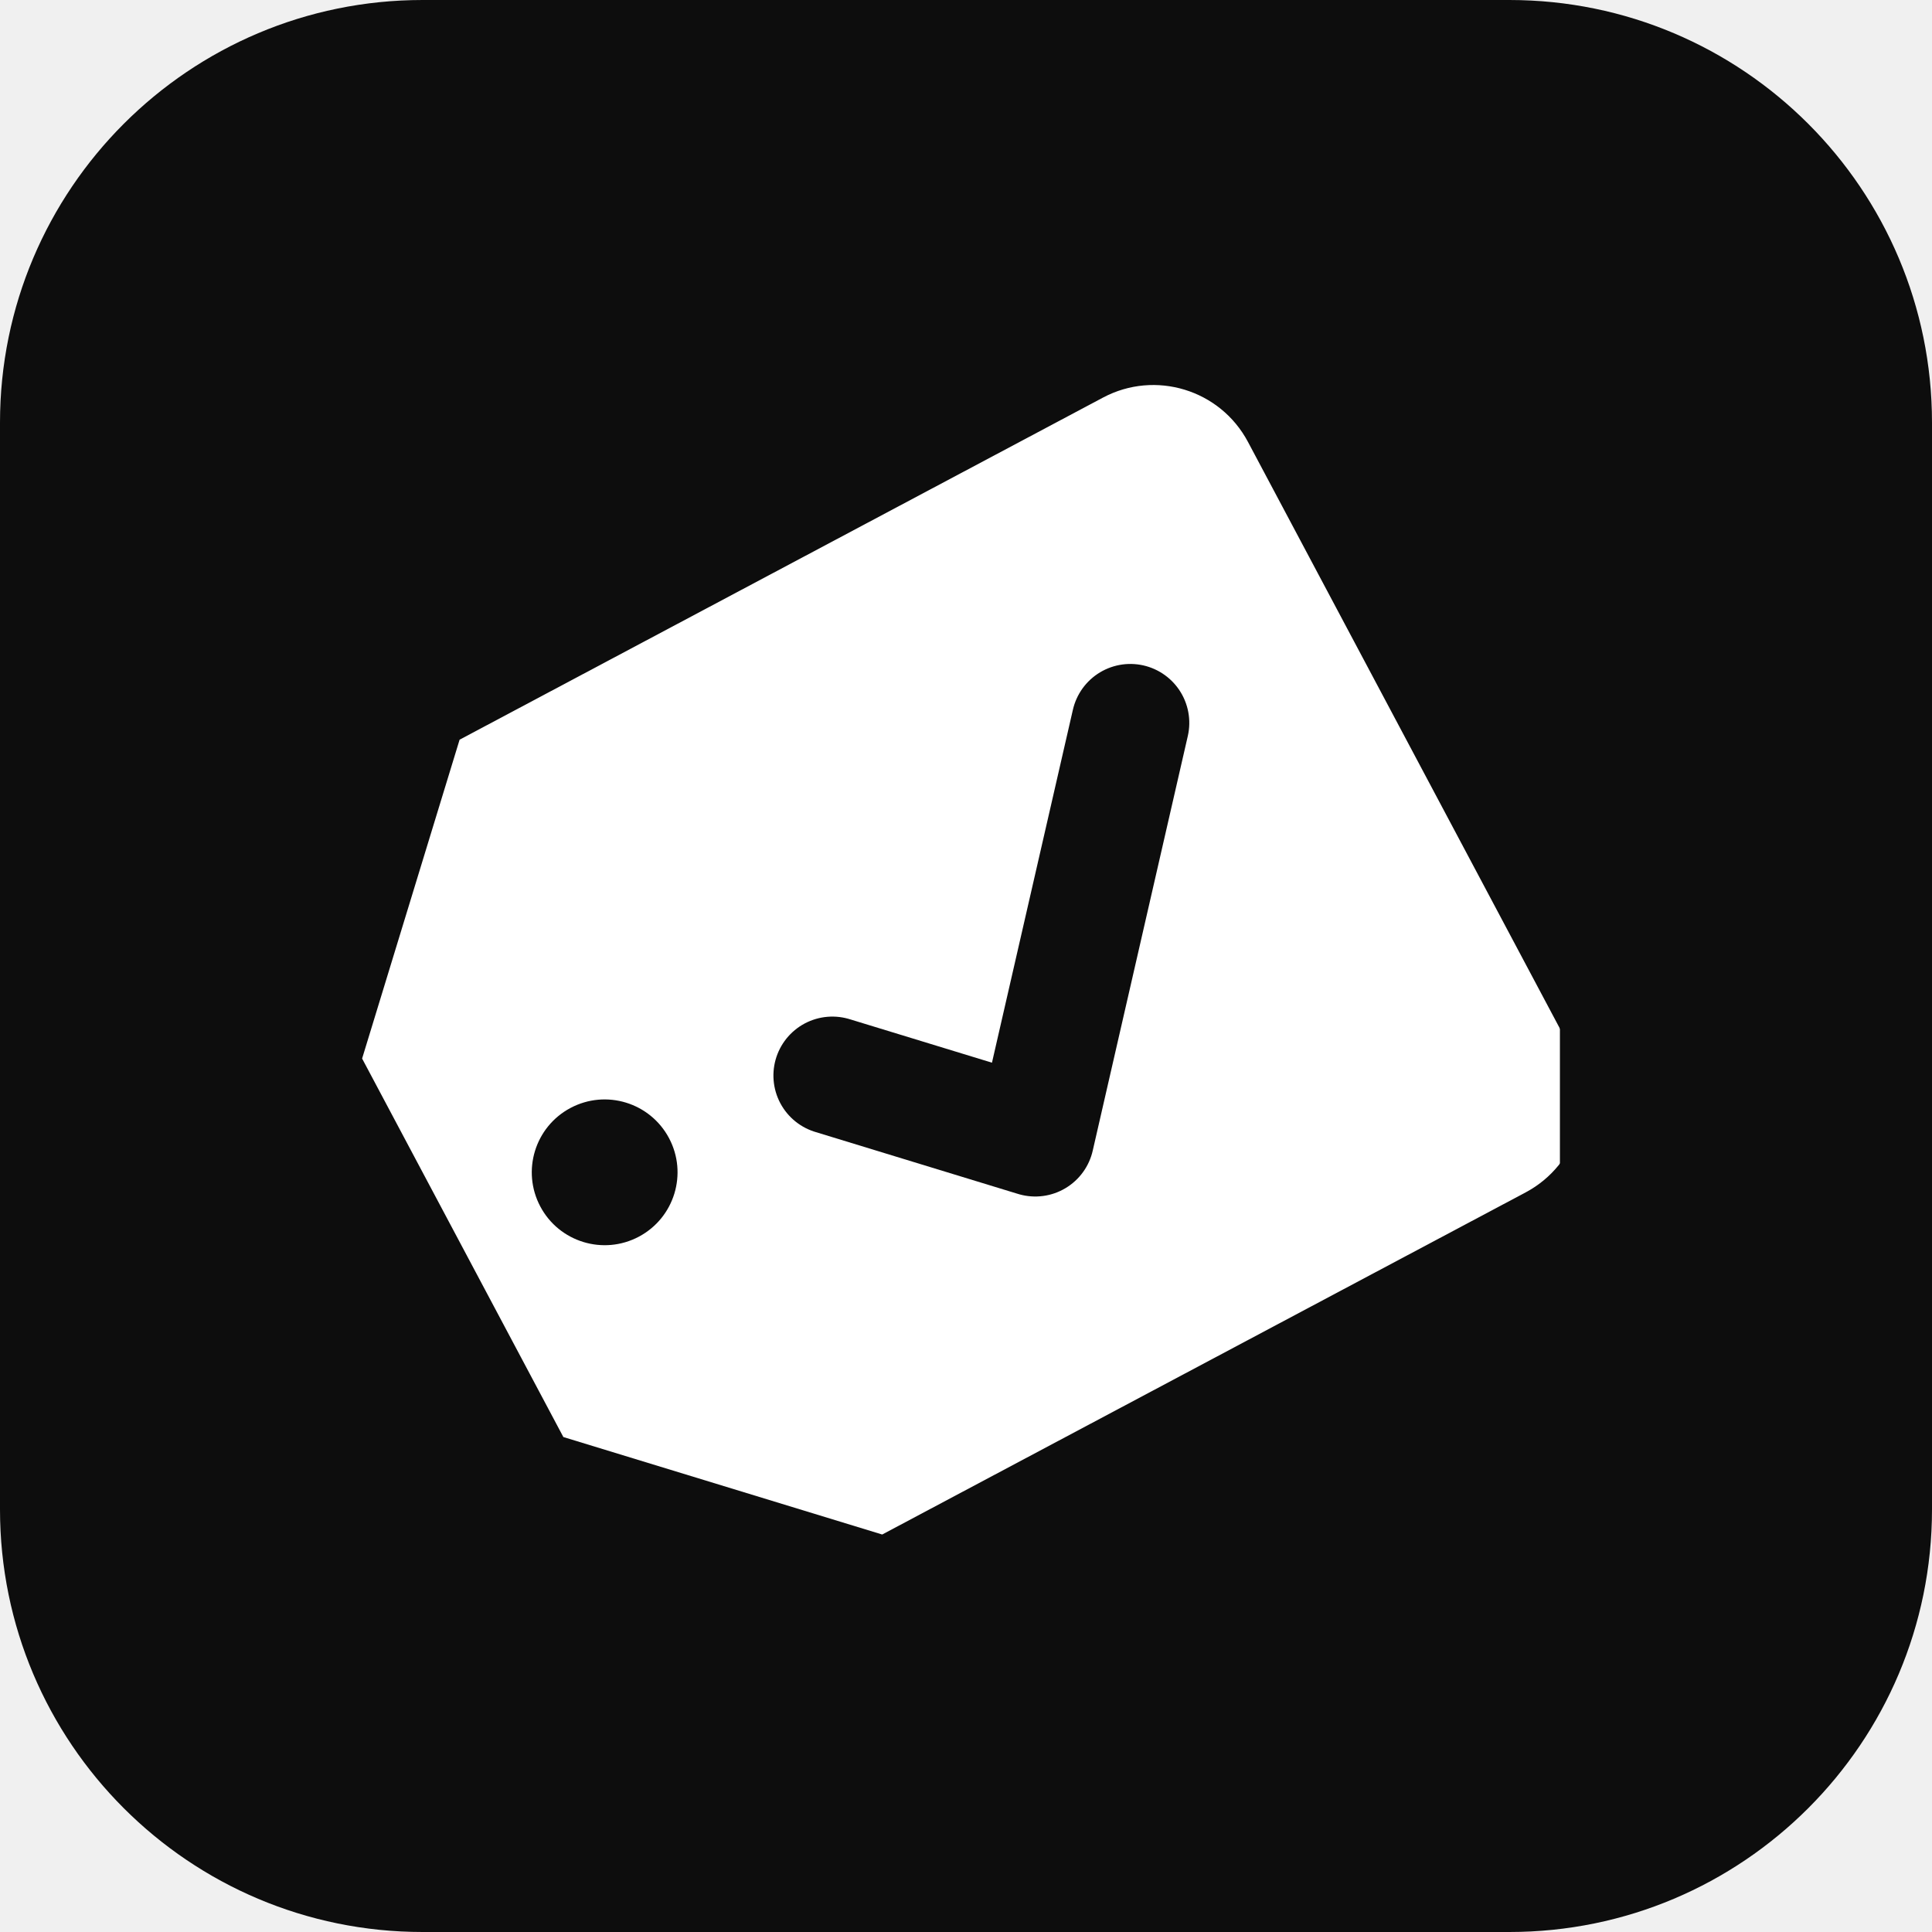
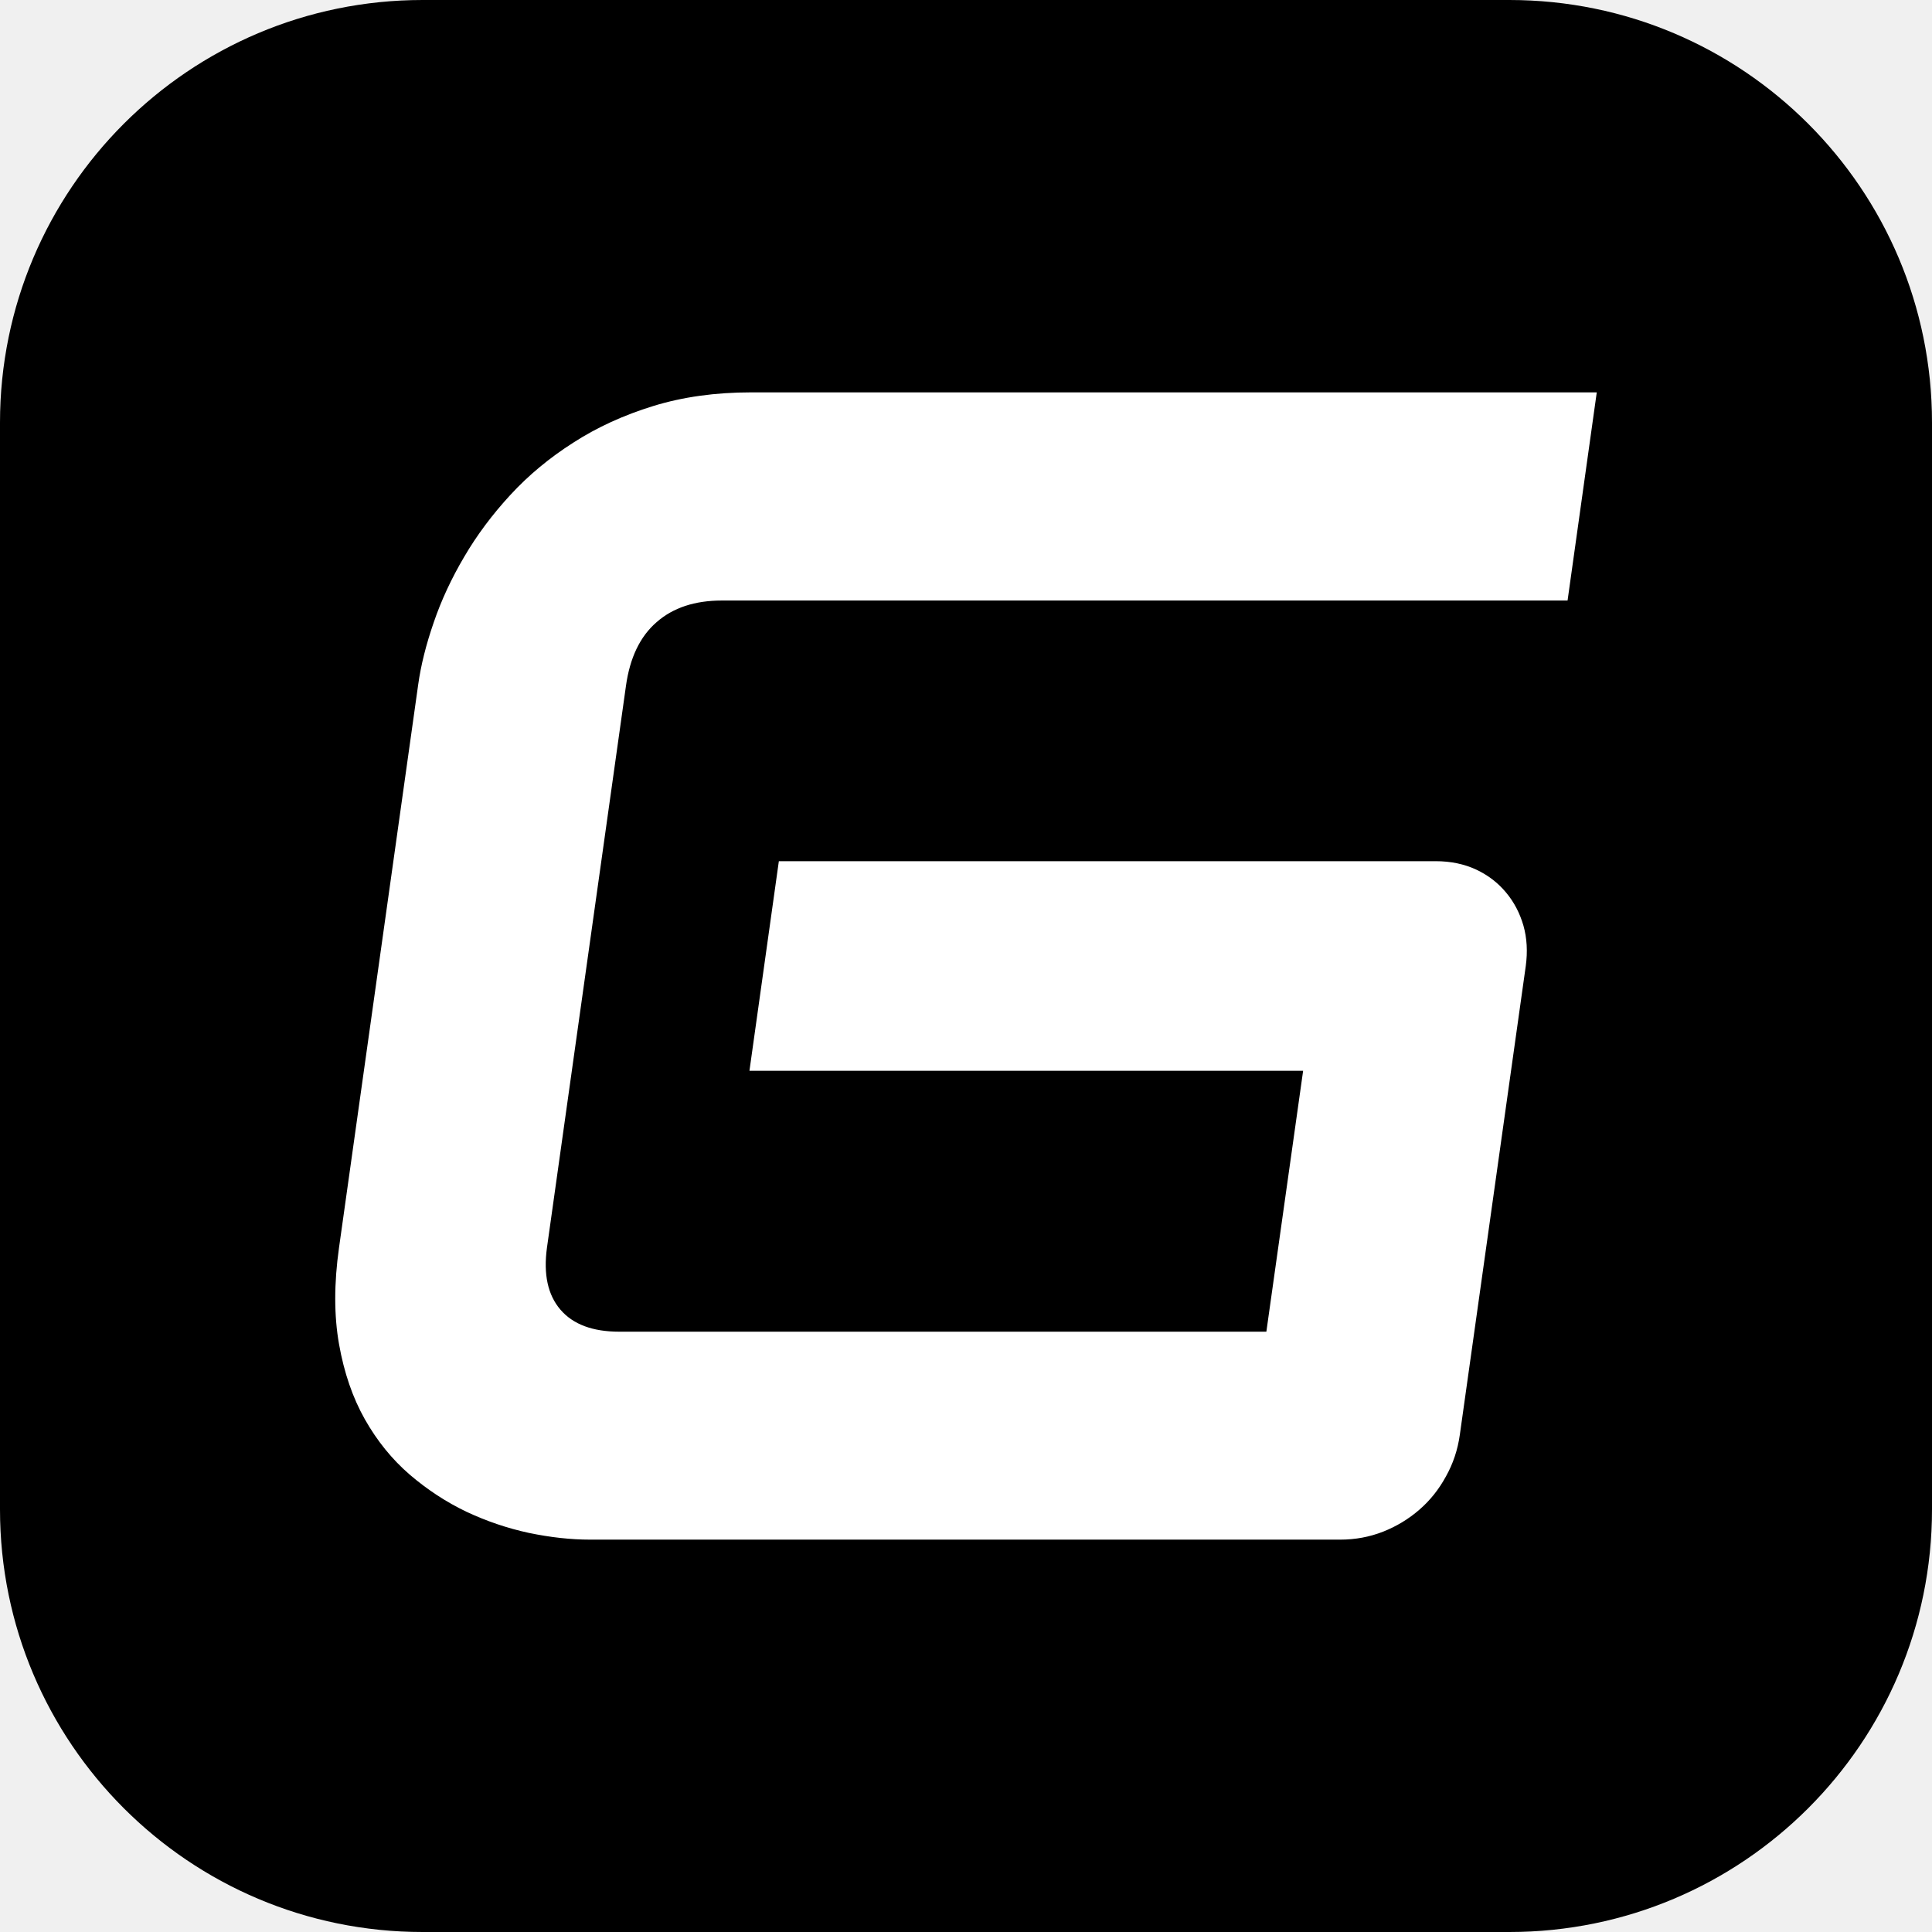
<svg xmlns="http://www.w3.org/2000/svg" viewBox="0 0 64 64">
-   <defs>
-     <mask id="cut">
-       <rect width="64" height="64" fill="#fff" />
-       <g transform="rotate(-28 34 32)">
-         <circle cx="17.5" cy="32" r="3.4" fill="#000" />
-         <path d="M29 33 l7 7 l13 -15" fill="none" stroke="#000" stroke-width="5.5" stroke-linecap="round" stroke-linejoin="round" />
-       </g>
-     </mask>
-   </defs>
-   <rect width="64" height="64" rx="14" fill="#0d0d0d" />
-   <g transform="translate(32 32) scale(0.71) translate(-36.29 -30.12)">
-     <g mask="url(#cut)">
-       <path transform="rotate(-28 34 32)" d="M10 22 L21 11 H55 a5 5 0 0 1 5 5 V48 a5 5 0 0 1 -5 5 H21 L10 42 Z" fill="#ffffff" />
-     </g>
-   </g>
+   <rect width="64" height="64" rx="14" fill="#000" />
+   <path fill="#fff" transform="translate(32 32) scale(0.6958) translate(-36.83 27.31)" d="M60.34 -4.99Q60.19 -3.92 59.68 -3.01Q59.18 -2.09 58.42 -1.43Q57.65 -0.76 56.69 -0.38Q55.72 0 54.65 0H18.93Q17.56 0 16.02 -0.32Q14.49 -0.65 13.04 -1.33Q11.6 -2.02 10.34 -3.1Q9.08 -4.19 8.21 -5.73Q7.34 -7.27 6.98 -9.31Q6.62 -11.35 6.98 -13.9L10.75 -40.71Q10.94 -42.08 11.49 -43.67Q12.03 -45.25 12.94 -46.79Q13.84 -48.33 15.14 -49.74Q16.44 -51.15 18.14 -52.23Q19.83 -53.32 21.94 -53.97Q24.05 -54.62 26.6 -54.62H66.86L65.47 -44.71H25.21Q23.27 -44.71 22.1 -43.68Q20.92 -42.66 20.64 -40.64L16.88 -13.9Q16.62 -12 17.52 -10.95Q18.42 -9.9 20.32 -9.9H51.13L52.88 -22.32H26.52L27.92 -32.3H59.19Q60.26 -32.3 61.12 -31.9Q61.97 -31.5 62.54 -30.81Q63.11 -30.13 63.37 -29.23Q63.62 -28.34 63.48 -27.31Z" />
</svg>
